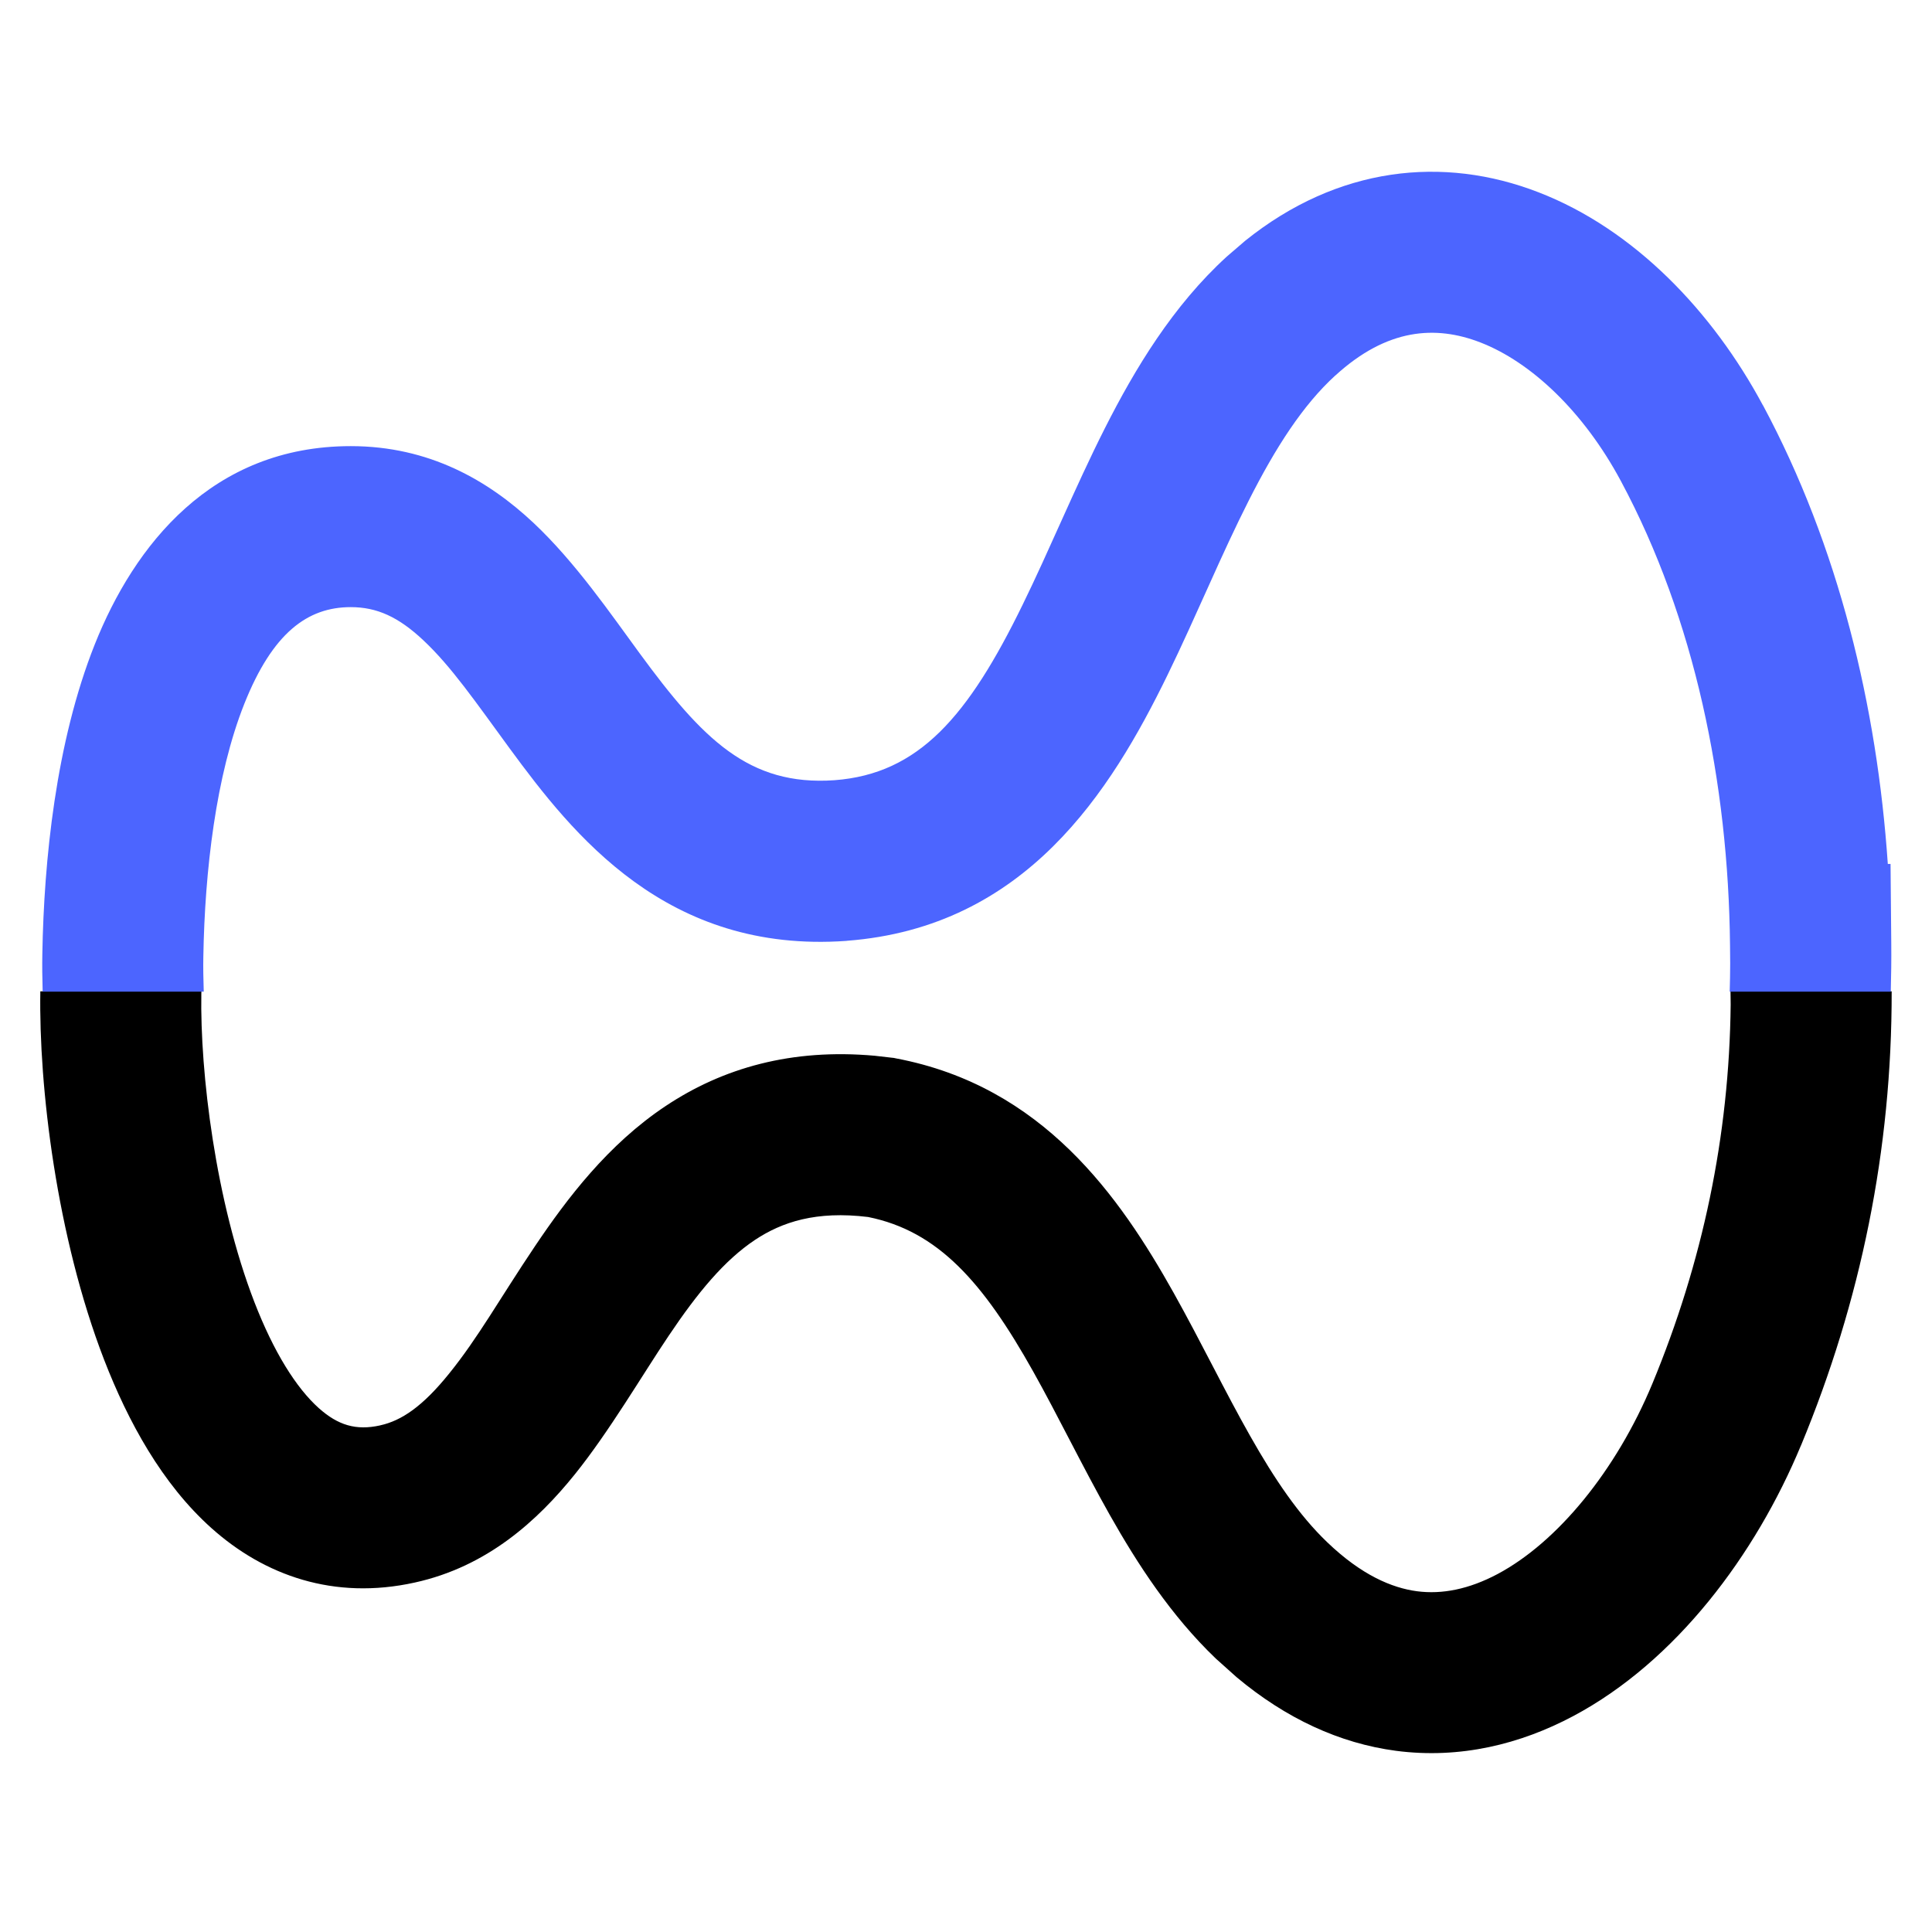
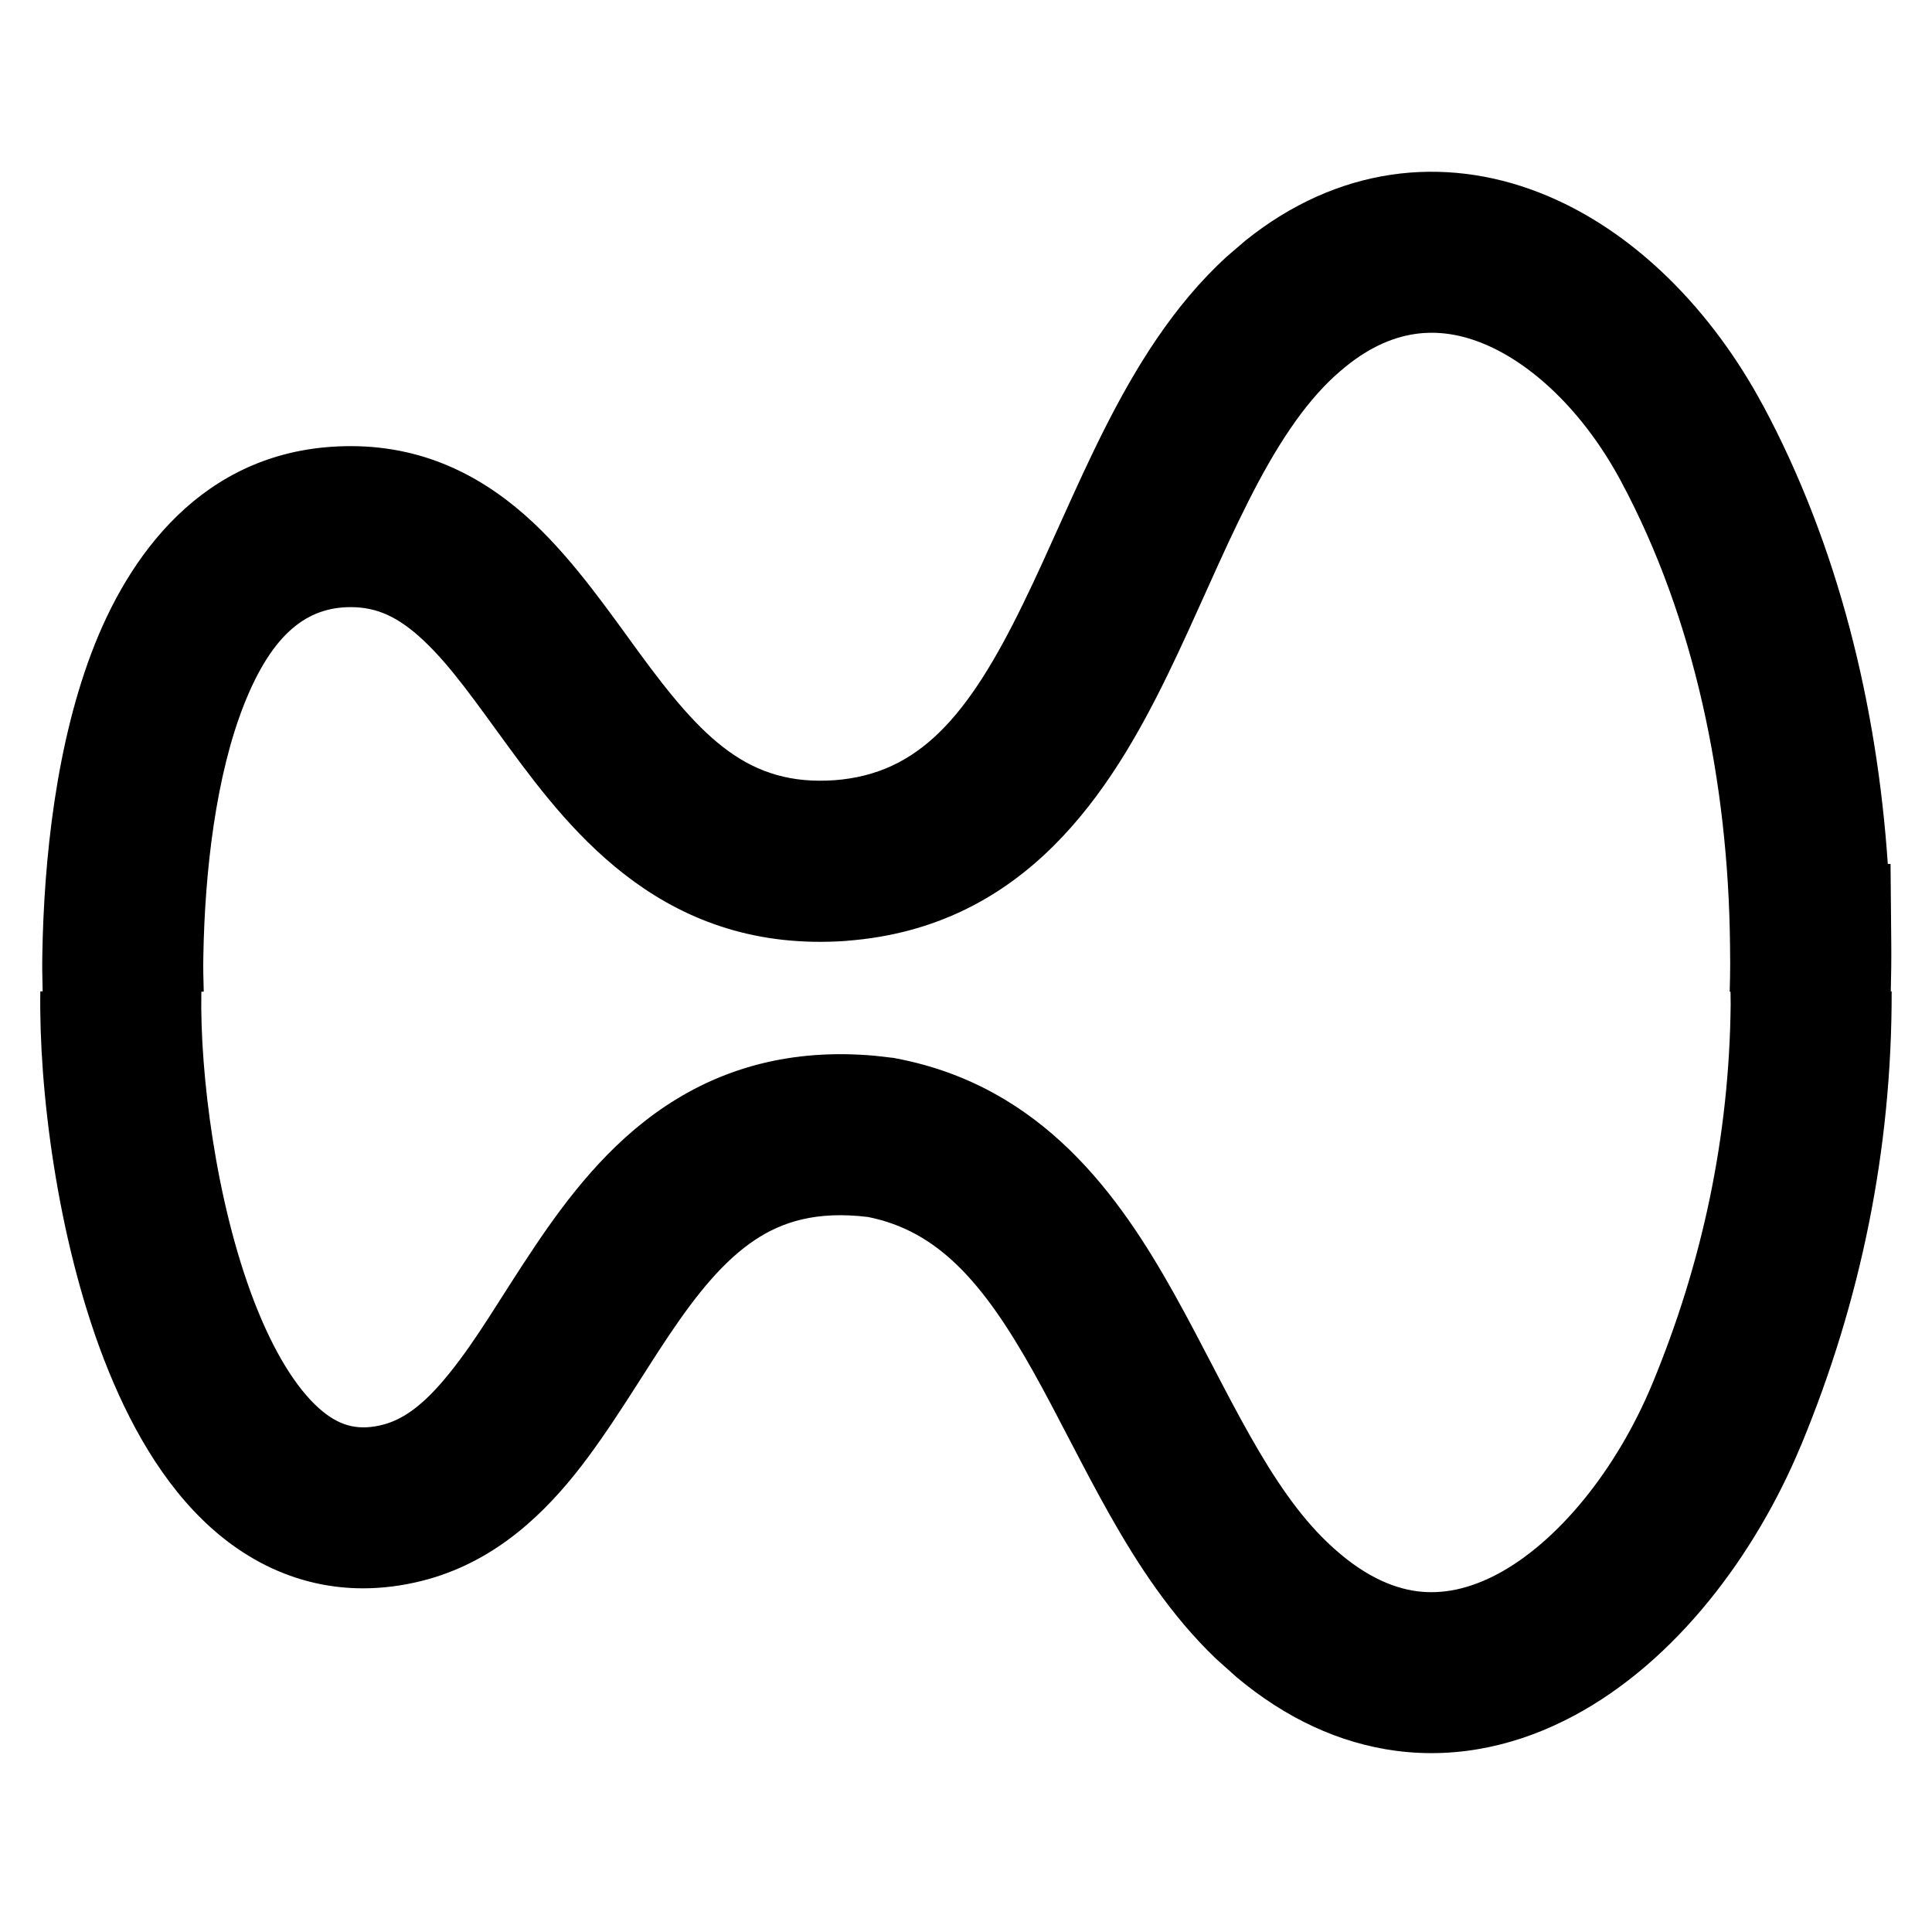
<svg xmlns="http://www.w3.org/2000/svg" width="24" height="24" viewBox="0 0 24 24" fill="none">
  <path d="M23.499 12.315C23.502 14.282 23.116 16.163 22.373 17.955L22.372 17.956C21.809 19.312 20.82 20.639 19.543 21.318C18.889 21.666 18.137 21.854 17.34 21.749C16.64 21.656 15.973 21.347 15.362 20.835L15.104 20.604C14.547 20.071 14.13 19.428 13.785 18.817C13.612 18.51 13.448 18.196 13.293 17.898C13.136 17.596 12.988 17.311 12.835 17.038C12.215 15.931 11.654 15.293 10.784 15.118C10.139 15.039 9.714 15.18 9.378 15.403C9 15.655 8.669 16.053 8.305 16.596C7.983 17.074 7.565 17.789 7.138 18.318C6.681 18.885 6.056 19.461 5.152 19.659C4.147 19.881 3.283 19.57 2.627 18.983C2.012 18.433 1.59 17.657 1.294 16.893C0.702 15.361 0.481 13.499 0.501 12.315H2.502C2.502 12.325 2.501 12.334 2.501 12.343C2.484 13.325 2.678 14.926 3.159 16.172C3.401 16.798 3.681 17.242 3.96 17.492C4.199 17.705 4.422 17.773 4.721 17.707L4.724 17.706C4.988 17.648 5.252 17.47 5.58 17.062C5.94 16.617 6.206 16.135 6.646 15.48C7.043 14.89 7.552 14.216 8.271 13.738C8.979 13.267 9.833 13.022 10.867 13.115L11.076 13.139L11.104 13.142L11.132 13.148C12.955 13.493 13.91 14.865 14.58 16.061C14.751 16.367 14.914 16.68 15.068 16.976C15.224 17.276 15.373 17.561 15.527 17.833C15.837 18.382 16.14 18.826 16.487 19.158C16.914 19.568 17.293 19.726 17.602 19.767C17.914 19.808 18.248 19.742 18.604 19.553C19.347 19.157 20.077 18.269 20.526 17.189C21.15 15.682 21.482 14.114 21.499 12.477L21.497 12.315H23.499Z" fill="currentColor" />
-   <path d="M15.468 2.991C16.619 2.066 17.93 1.93 19.113 2.389C20.304 2.85 21.276 3.872 21.899 5.034H21.9C22.841 6.789 23.318 8.778 23.451 10.732H23.485L23.494 11.723C23.496 11.922 23.493 12.121 23.488 12.319H21.487C21.49 12.204 21.493 12.087 21.493 11.971L21.491 11.742C21.47 9.722 21.051 7.684 20.137 5.979V5.979C19.672 5.11 19.017 4.497 18.39 4.254C17.833 4.038 17.23 4.078 16.589 4.664H16.588C16.187 5.03 15.848 5.554 15.51 6.223C15.343 6.553 15.183 6.902 15.018 7.27C14.855 7.631 14.684 8.015 14.503 8.386C13.799 9.829 12.744 11.518 10.519 11.687L10.515 11.688C8.279 11.848 7.114 10.363 6.331 9.297C5.905 8.715 5.606 8.279 5.258 7.953C4.95 7.664 4.683 7.542 4.357 7.542C3.821 7.542 3.387 7.86 3.035 8.743C2.682 9.631 2.544 10.82 2.526 11.881C2.523 12.016 2.526 12.163 2.531 12.319H0.53C0.525 12.152 0.523 11.994 0.526 11.846C0.546 10.695 0.692 9.223 1.178 8.003C1.666 6.779 2.629 5.542 4.357 5.542C5.333 5.542 6.066 5.969 6.626 6.494C7.147 6.983 7.588 7.628 7.944 8.113C8.725 9.179 9.301 9.767 10.367 9.692C11.416 9.613 12.028 8.897 12.705 7.509C12.87 7.172 13.027 6.821 13.195 6.448C13.36 6.082 13.535 5.696 13.725 5.32C14.101 4.577 14.571 3.798 15.239 3.188L15.468 2.991Z" fill="#4C65FF" />
+   <path d="M15.468 2.991C16.619 2.066 17.93 1.93 19.113 2.389C20.304 2.85 21.276 3.872 21.899 5.034H21.9C22.841 6.789 23.318 8.778 23.451 10.732H23.485L23.494 11.723C23.496 11.922 23.493 12.121 23.488 12.319H21.487C21.49 12.204 21.493 12.087 21.493 11.971L21.491 11.742C21.47 9.722 21.051 7.684 20.137 5.979V5.979C19.672 5.11 19.017 4.497 18.39 4.254C17.833 4.038 17.23 4.078 16.589 4.664H16.588C16.187 5.03 15.848 5.554 15.51 6.223C15.343 6.553 15.183 6.902 15.018 7.27C14.855 7.631 14.684 8.015 14.503 8.386C13.799 9.829 12.744 11.518 10.519 11.687L10.515 11.688C8.279 11.848 7.114 10.363 6.331 9.297C5.905 8.715 5.606 8.279 5.258 7.953C4.95 7.664 4.683 7.542 4.357 7.542C3.821 7.542 3.387 7.86 3.035 8.743C2.682 9.631 2.544 10.82 2.526 11.881C2.523 12.016 2.526 12.163 2.531 12.319H0.53C0.525 12.152 0.523 11.994 0.526 11.846C0.546 10.695 0.692 9.223 1.178 8.003C1.666 6.779 2.629 5.542 4.357 5.542C5.333 5.542 6.066 5.969 6.626 6.494C7.147 6.983 7.588 7.628 7.944 8.113C8.725 9.179 9.301 9.767 10.367 9.692C11.416 9.613 12.028 8.897 12.705 7.509C12.87 7.172 13.027 6.821 13.195 6.448C13.36 6.082 13.535 5.696 13.725 5.32C14.101 4.577 14.571 3.798 15.239 3.188L15.468 2.991Z" fill="#000000" />
</svg>
